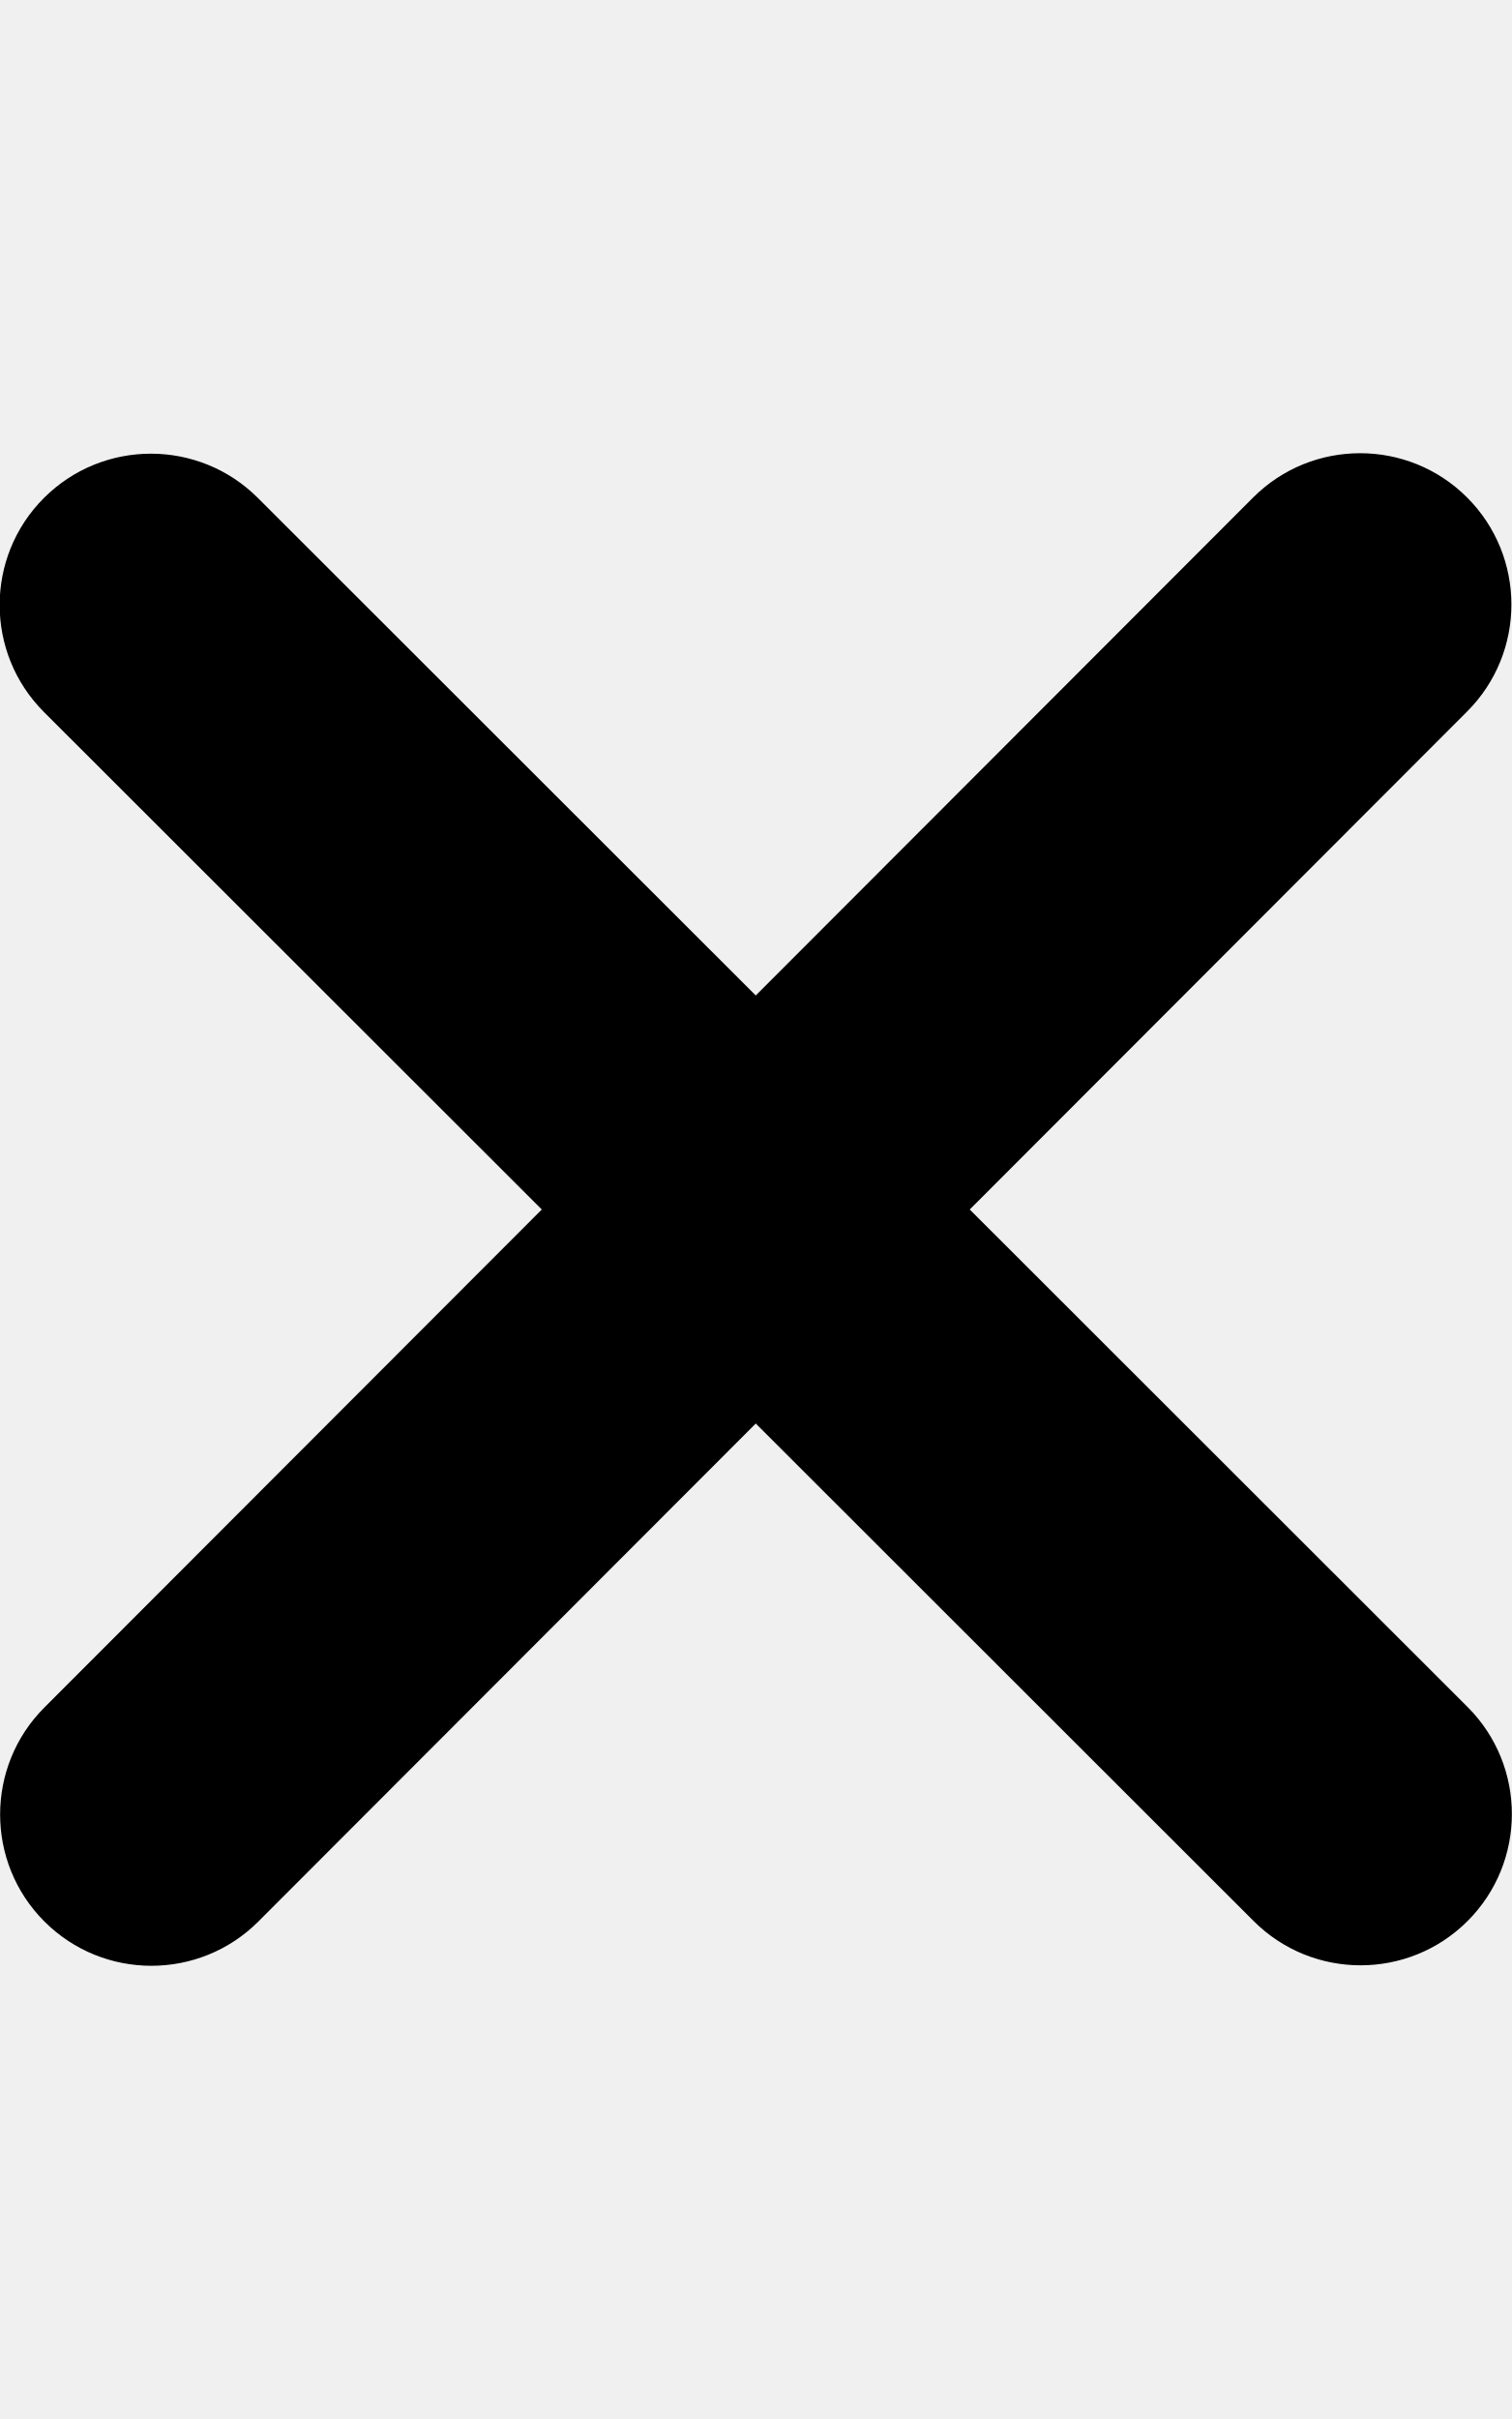
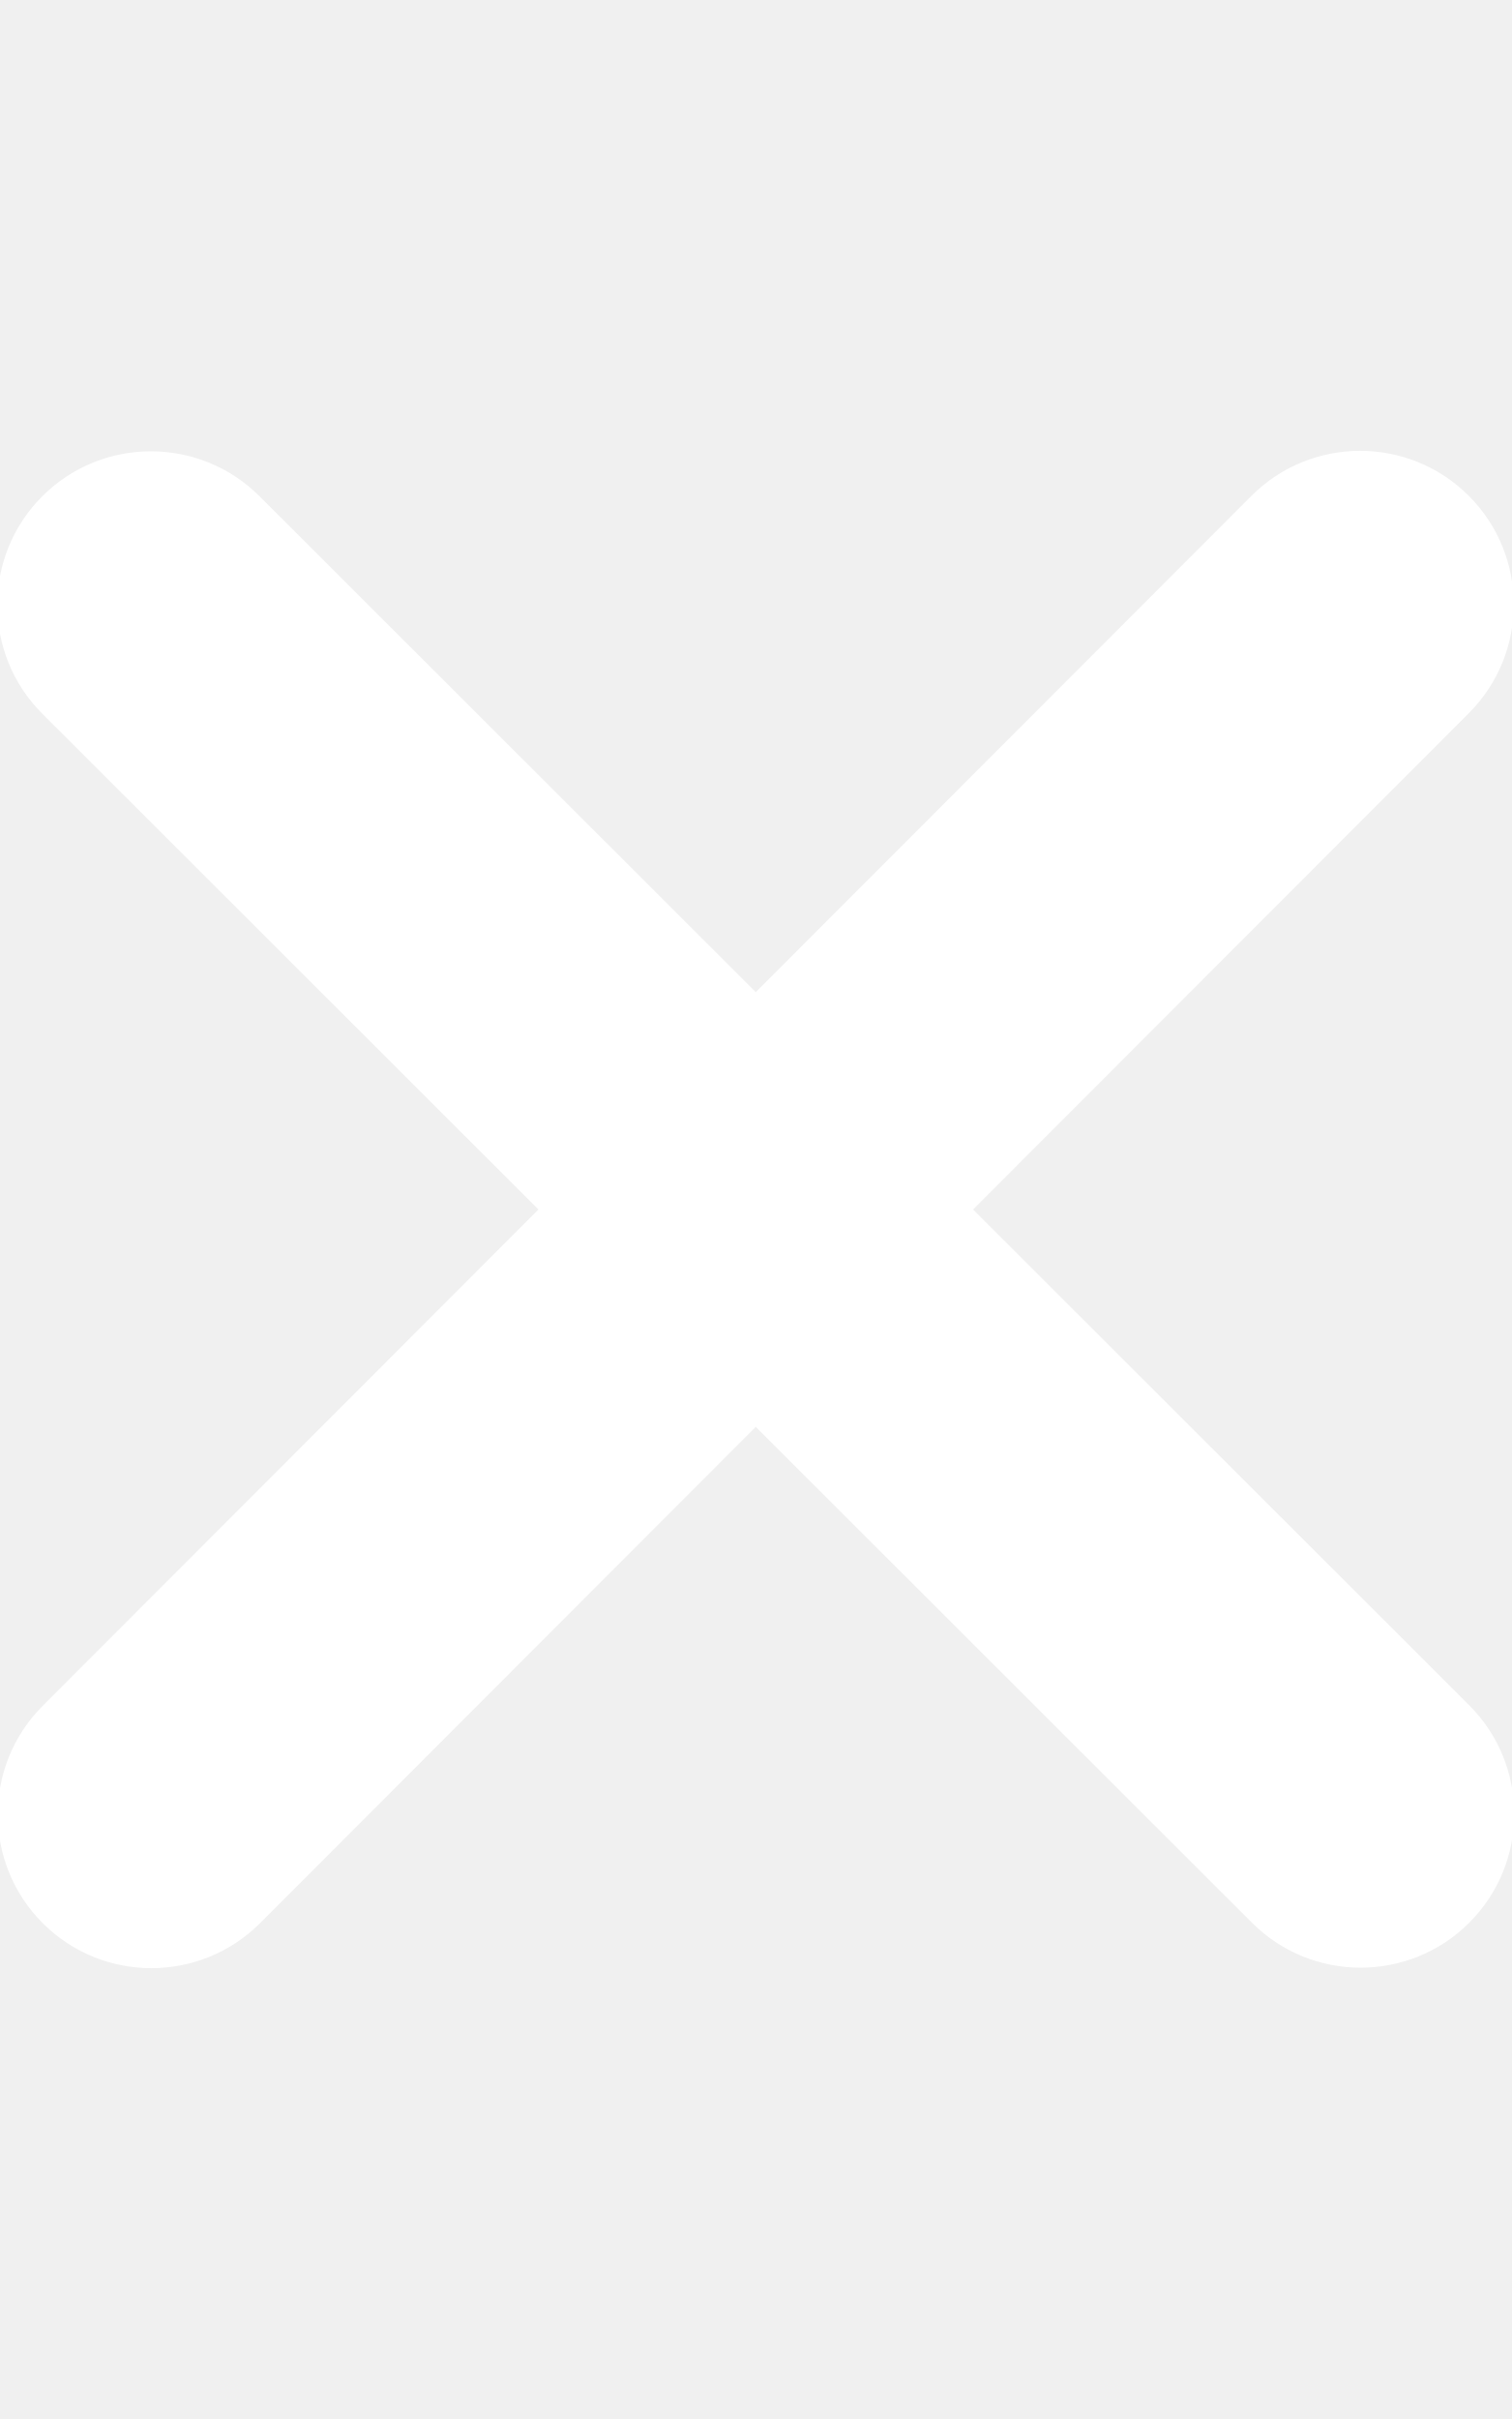
- <svg xmlns="http://www.w3.org/2000/svg" viewBox="0 0 320 512">
+ <svg xmlns="http://www.w3.org/2000/svg" fill="white" stroke="white" viewBox="0 0 320 512">
  <path d="M310.6 150.6c12.5-12.5 12.5-32.8 0-45.3s-32.8-12.5-45.3 0L160 210.7 54.6 105.4c-12.5-12.5-32.8-12.5-45.3 0s-12.5 32.8 0 45.3L114.7 256 9.4 361.4c-12.5 12.5-12.5 32.8 0 45.3s32.8 12.5 45.3 0L160 301.3 265.4 406.6c12.5 12.5 32.8 12.5 45.3 0s12.5-32.8 0-45.3L205.3 256 310.6 150.6z" />
</svg>
